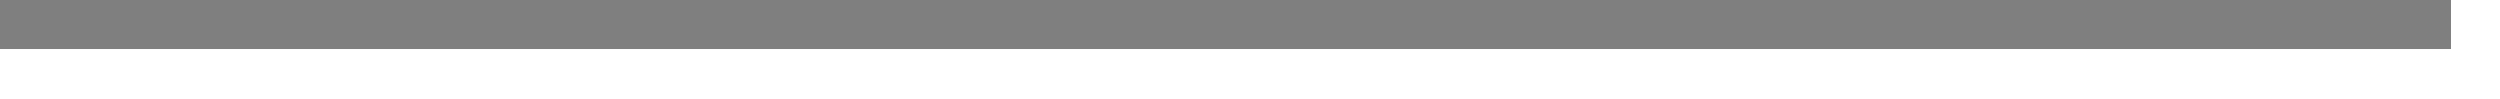
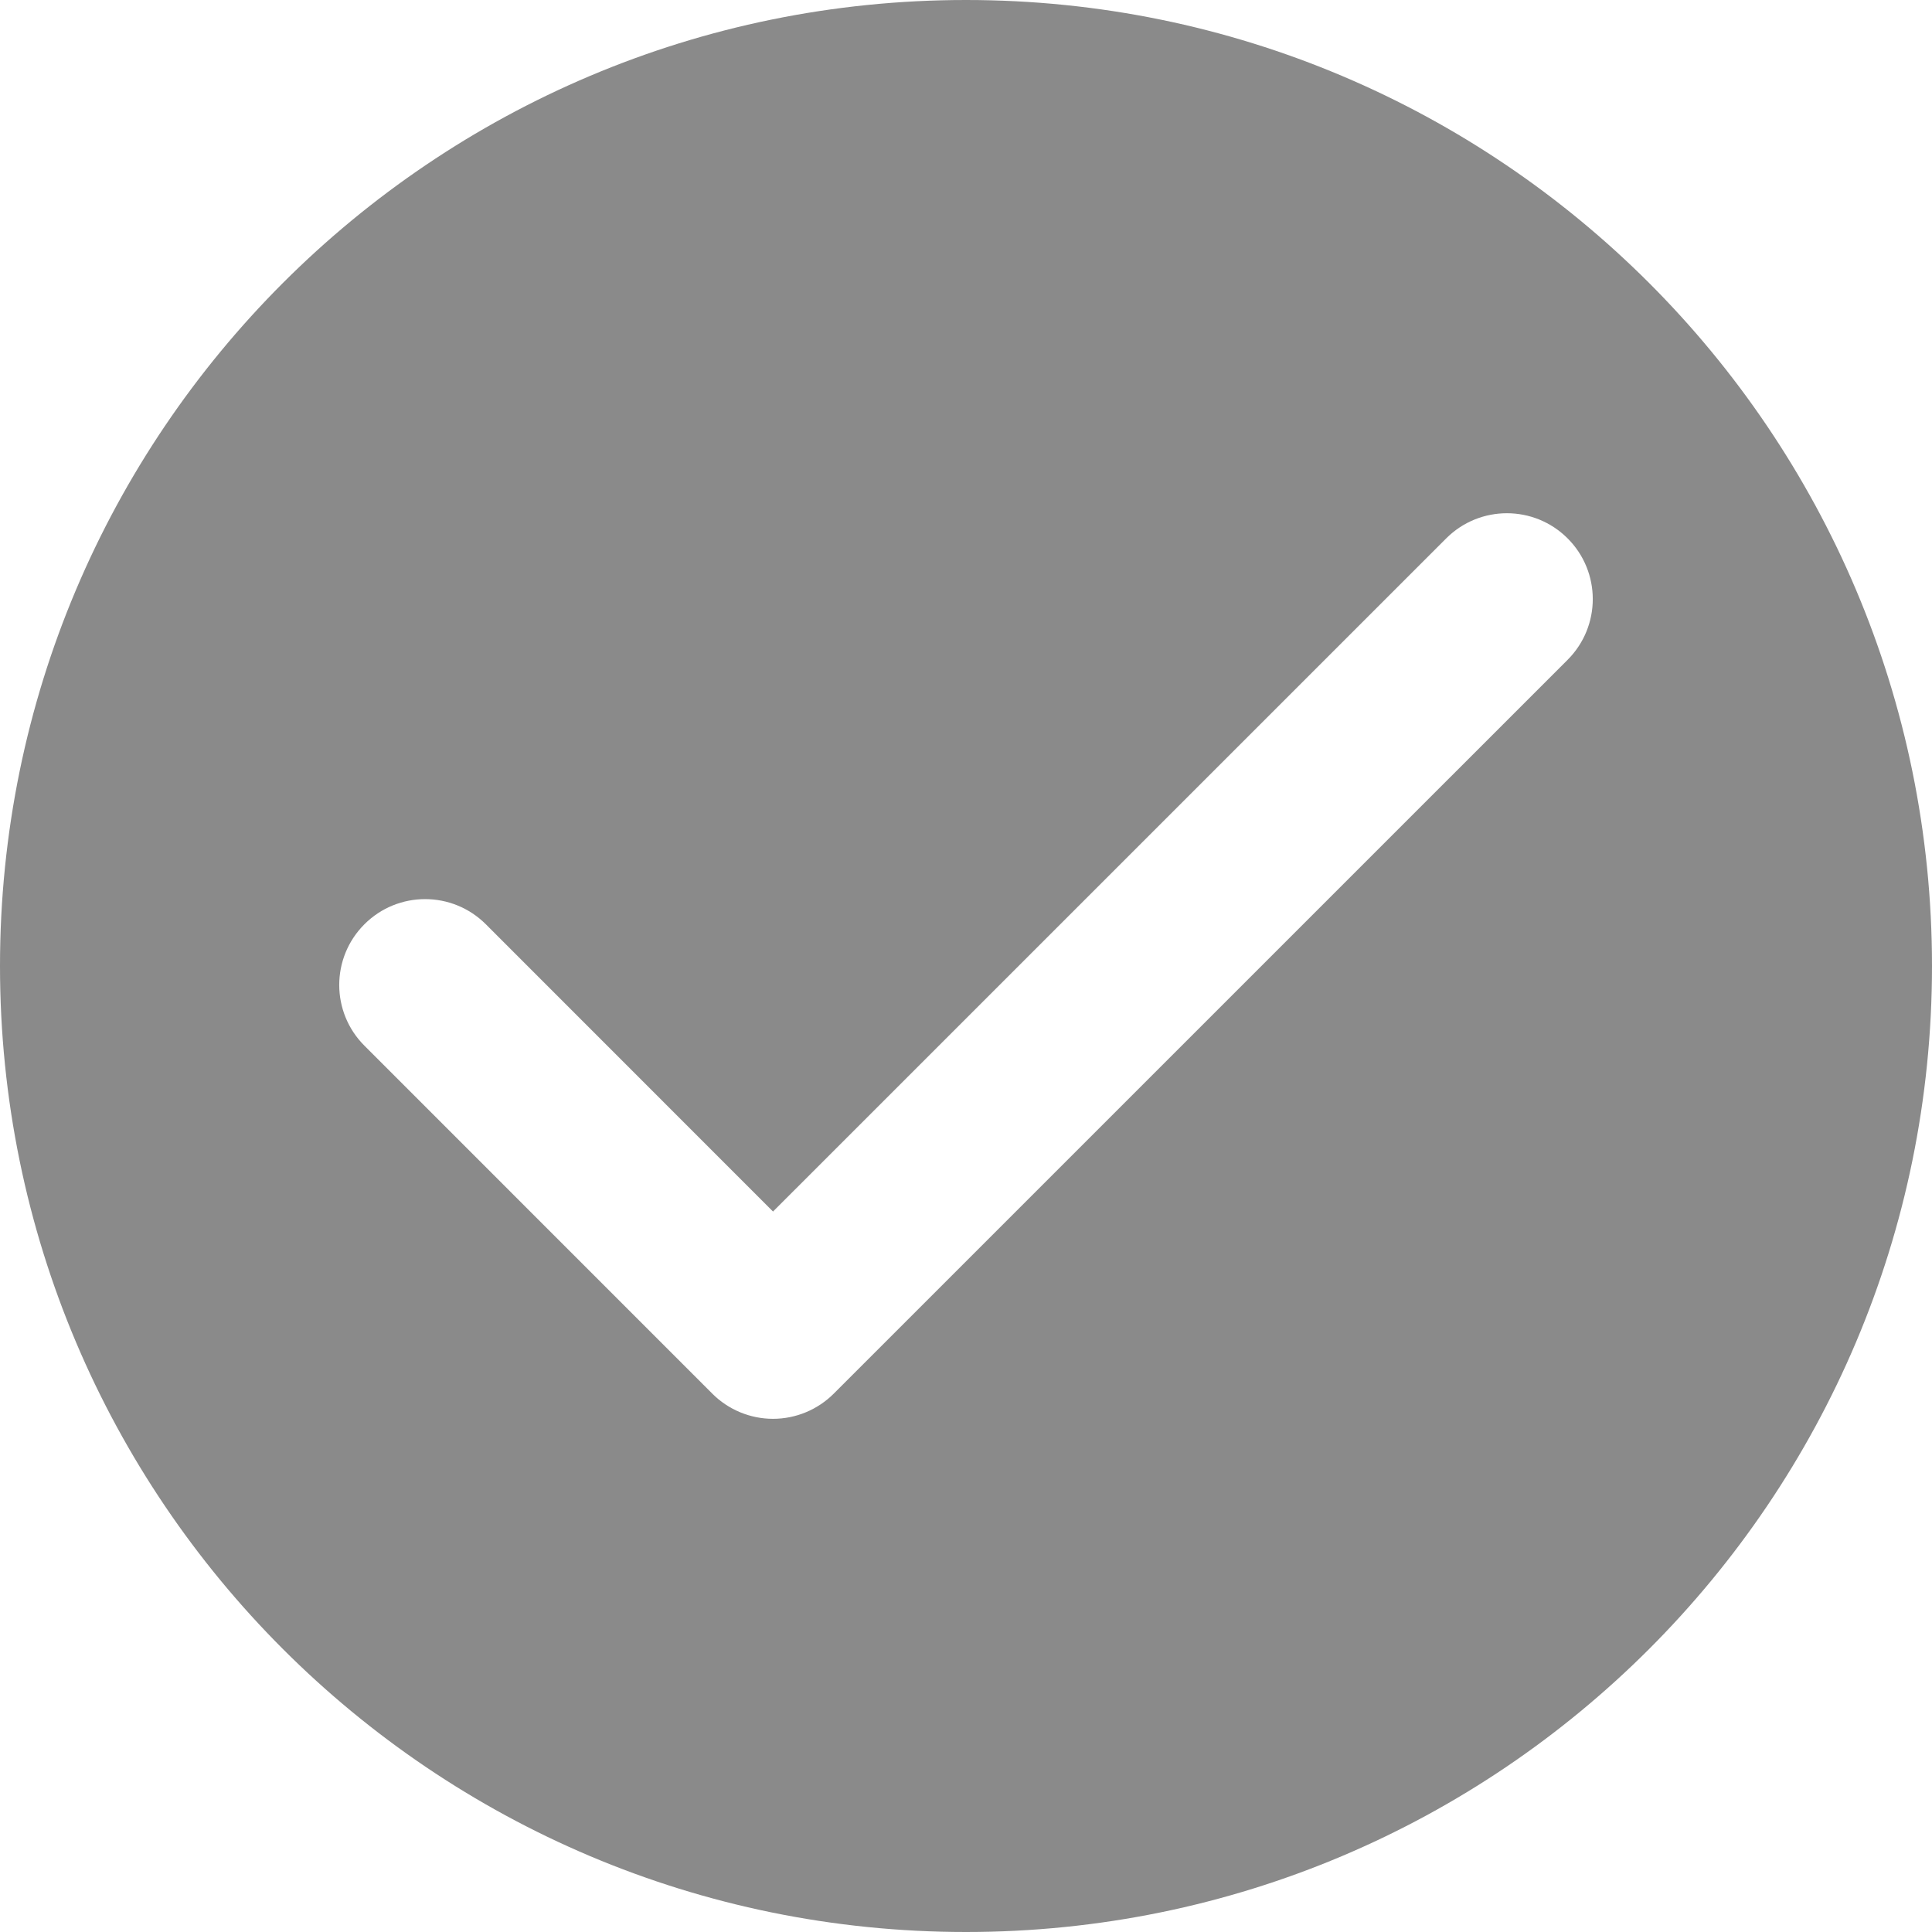
- <svg xmlns="http://www.w3.org/2000/svg" version="1.1" width="51px" height="2px">
-   <g transform="matrix(1 0 0 1 -193 -303 )">
-     <path d="M 193 303.5  L 243 303.5  " stroke-width="1" stroke="#7f7f7f" fill="none" />
-   </g>
+ <svg xmlns="http://www.w3.org/2000/svg" t="1562841013219" class="icon" viewBox="0 0 1024 1024" version="1.1" p-id="15323" height="200" width="200">
+   <path d="M830.874 349.707 441.89 738.668C433.357 747.201 421.774 752.003 409.714 752.003 397.653 752.003 386.071 747.201 377.537 738.668L193.149 554.234C175.354 536.462 175.354 507.654 193.149 489.882 210.921 472.11 239.707 472.11 257.502 489.882L409.714 642.139 766.521 285.355C784.293 267.583 813.102 267.583 830.874 285.355 848.646 303.127 848.646 331.935 830.874 349.707M512 0C229.239 0 0 229.239 0 512 0 794.761 229.239 1024 512 1024 794.783 1024 1024 794.761 1024 512 1024 229.239 794.783 0 512 0" p-id="15324" fill="#8a8a8a" />
</svg>
